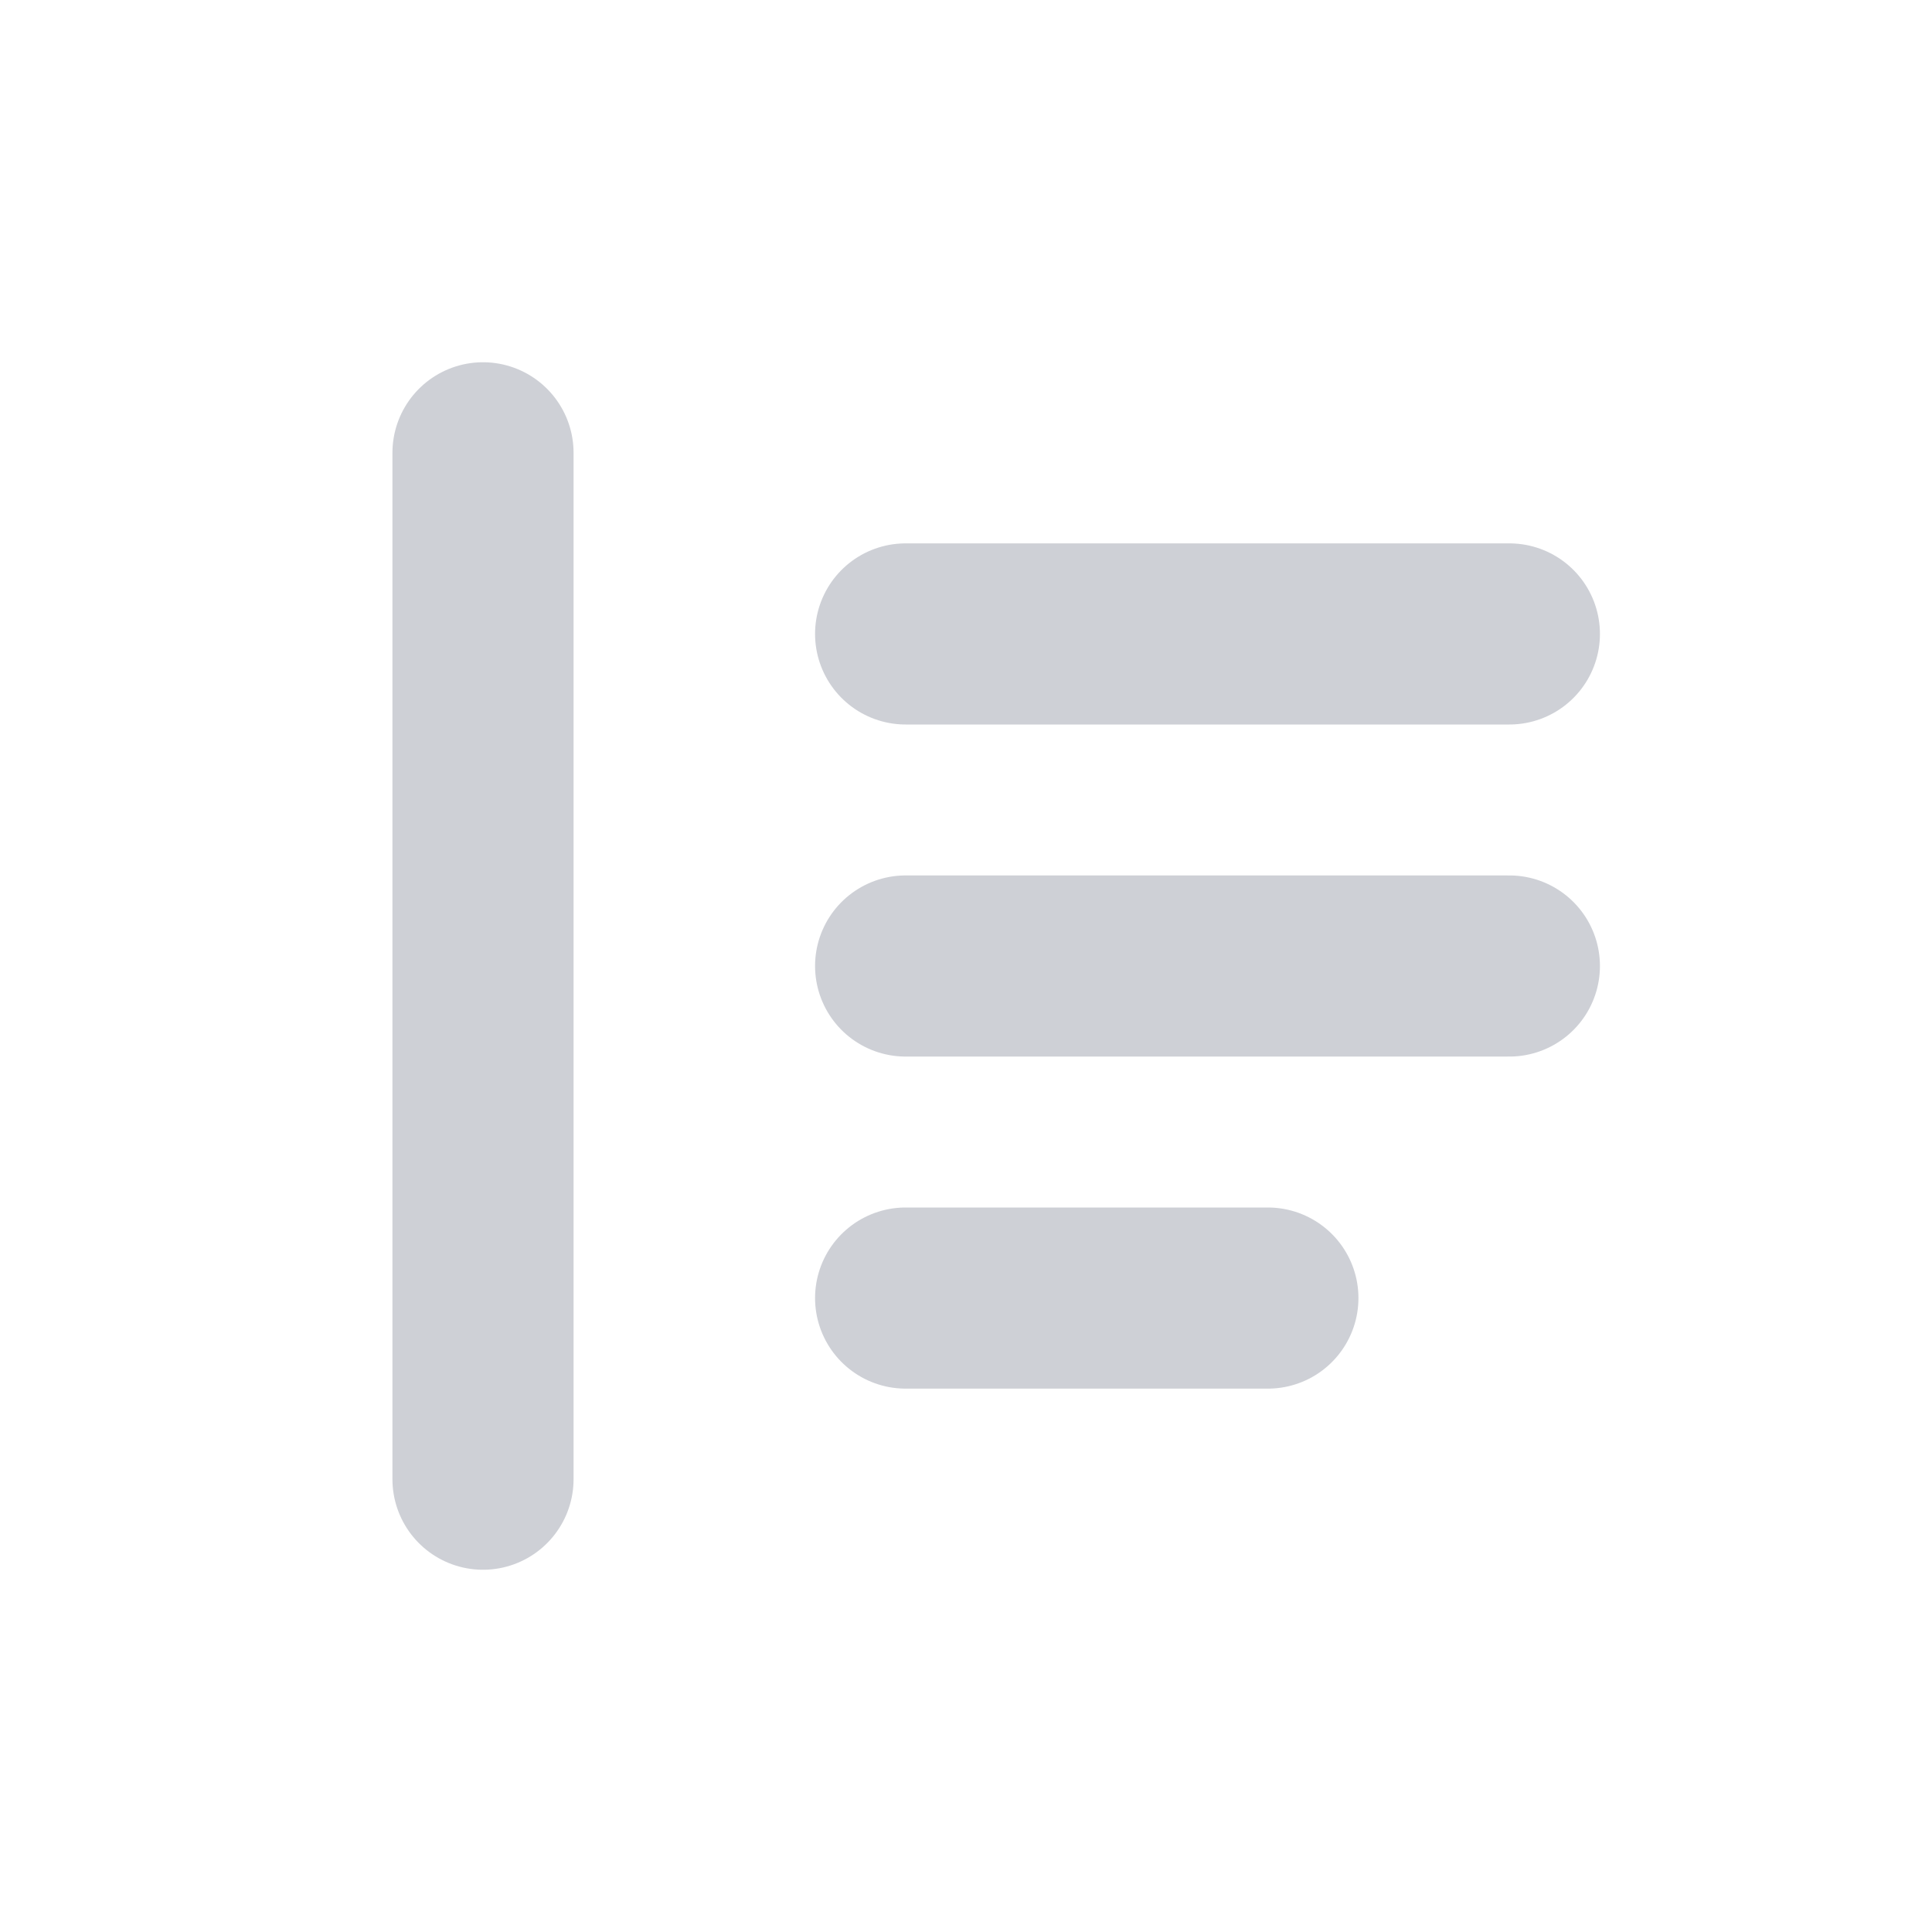
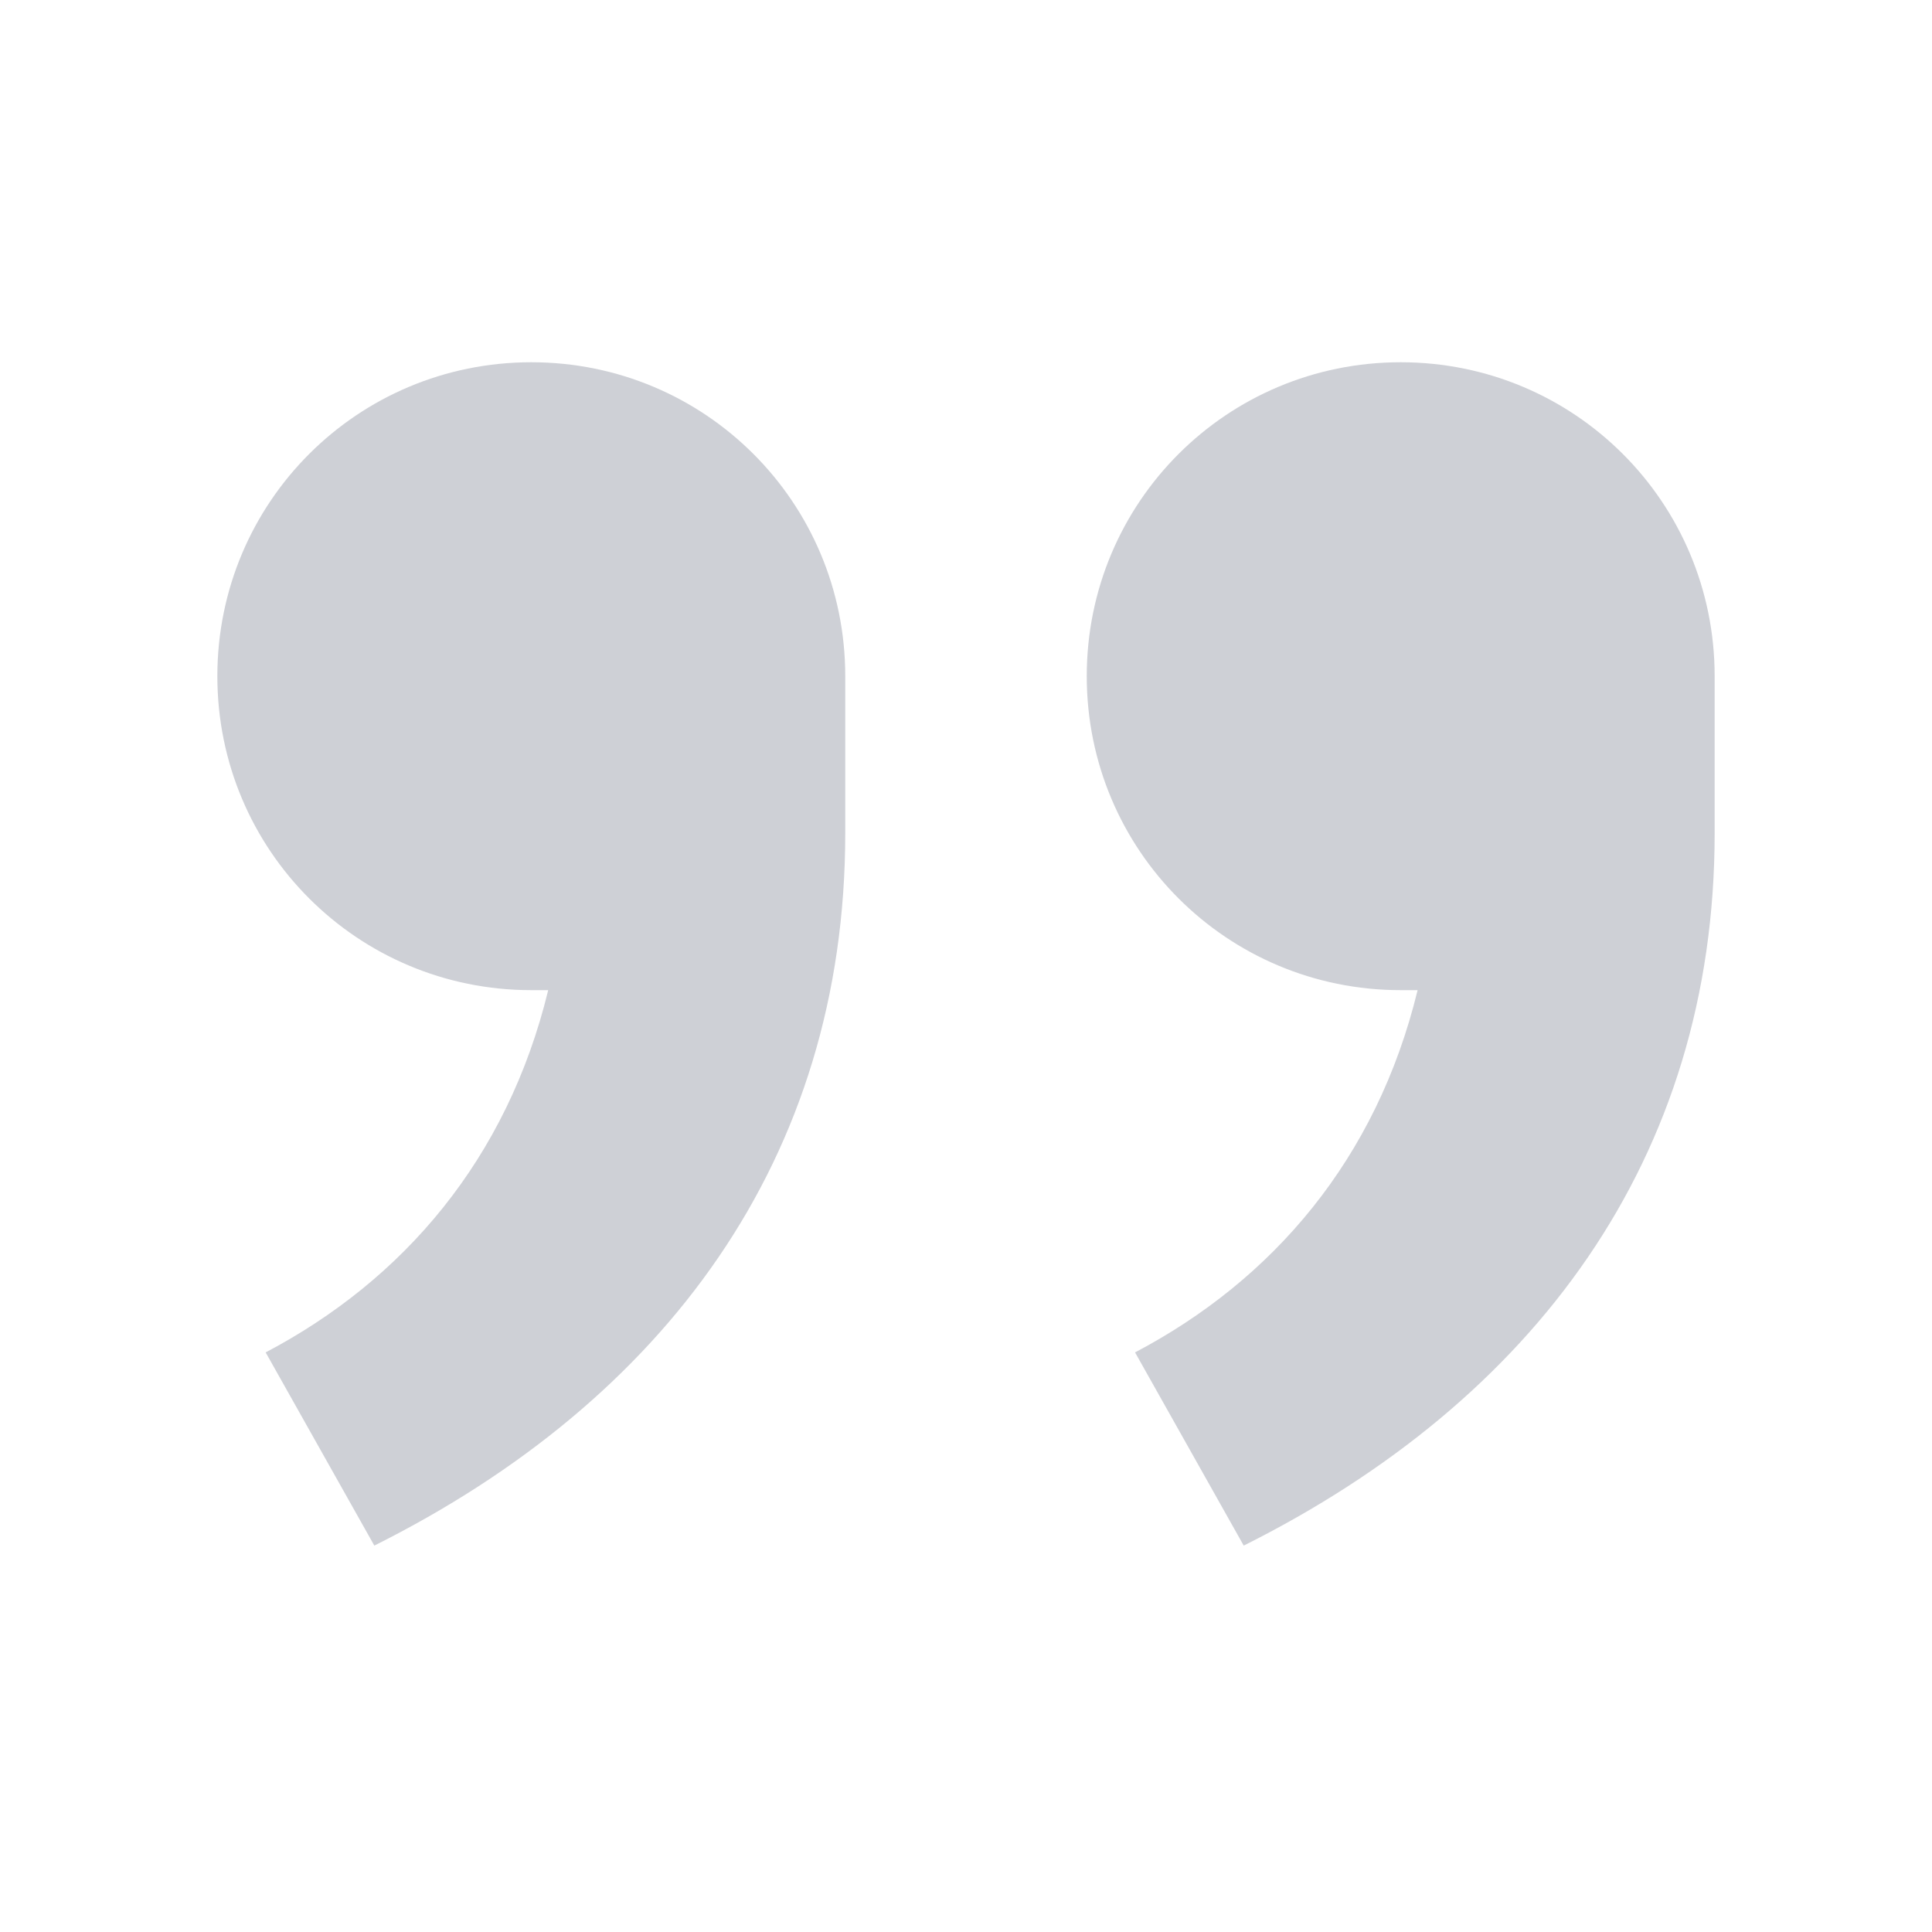
<svg xmlns="http://www.w3.org/2000/svg" width="16" height="16" viewBox="0 0 16 16" fill="none">
-   <path d="M4 3.75V12.25" stroke="#CED0D6" stroke-width="1.5" stroke-linecap="round" />
-   <path d="M7.5 5.25H12.5" stroke="#CED0D6" stroke-width="1.5" stroke-linecap="round" />
-   <path d="M7.5 8H12.5" stroke="#CED0D6" stroke-width="1.5" stroke-linecap="round" />
-   <path d="M7.5 10.75H10.5" stroke="#CED0D6" stroke-width="1.5" stroke-linecap="round" />
+   <path d="M7 5.6C7 4.16 5.84 3 4.4 3 2.96 3 1.8 4.16 1.8 5.6c0 1.44 1.16 2.6 2.6 2.6h.14C4.2 9.6 3.34 10.6 2.2 11.2l.9 1.6C5.5 11.6 7 9.6 7 6.9V5.6Z" fill="#CED0D6" />
+   <path d="M14.2 5.6c0-1.44-1.16-2.6-2.6-2.6C10.16 3 9 4.16 9 5.6c0 1.44 1.16 2.6 2.6 2.6h.14c-.34 1.4-1.2 2.4-2.34 3l.9 1.6c2.4-1.2 3.9-3.2 3.9-5.9V5.6Z" fill="#CED0D6" />
</svg>
